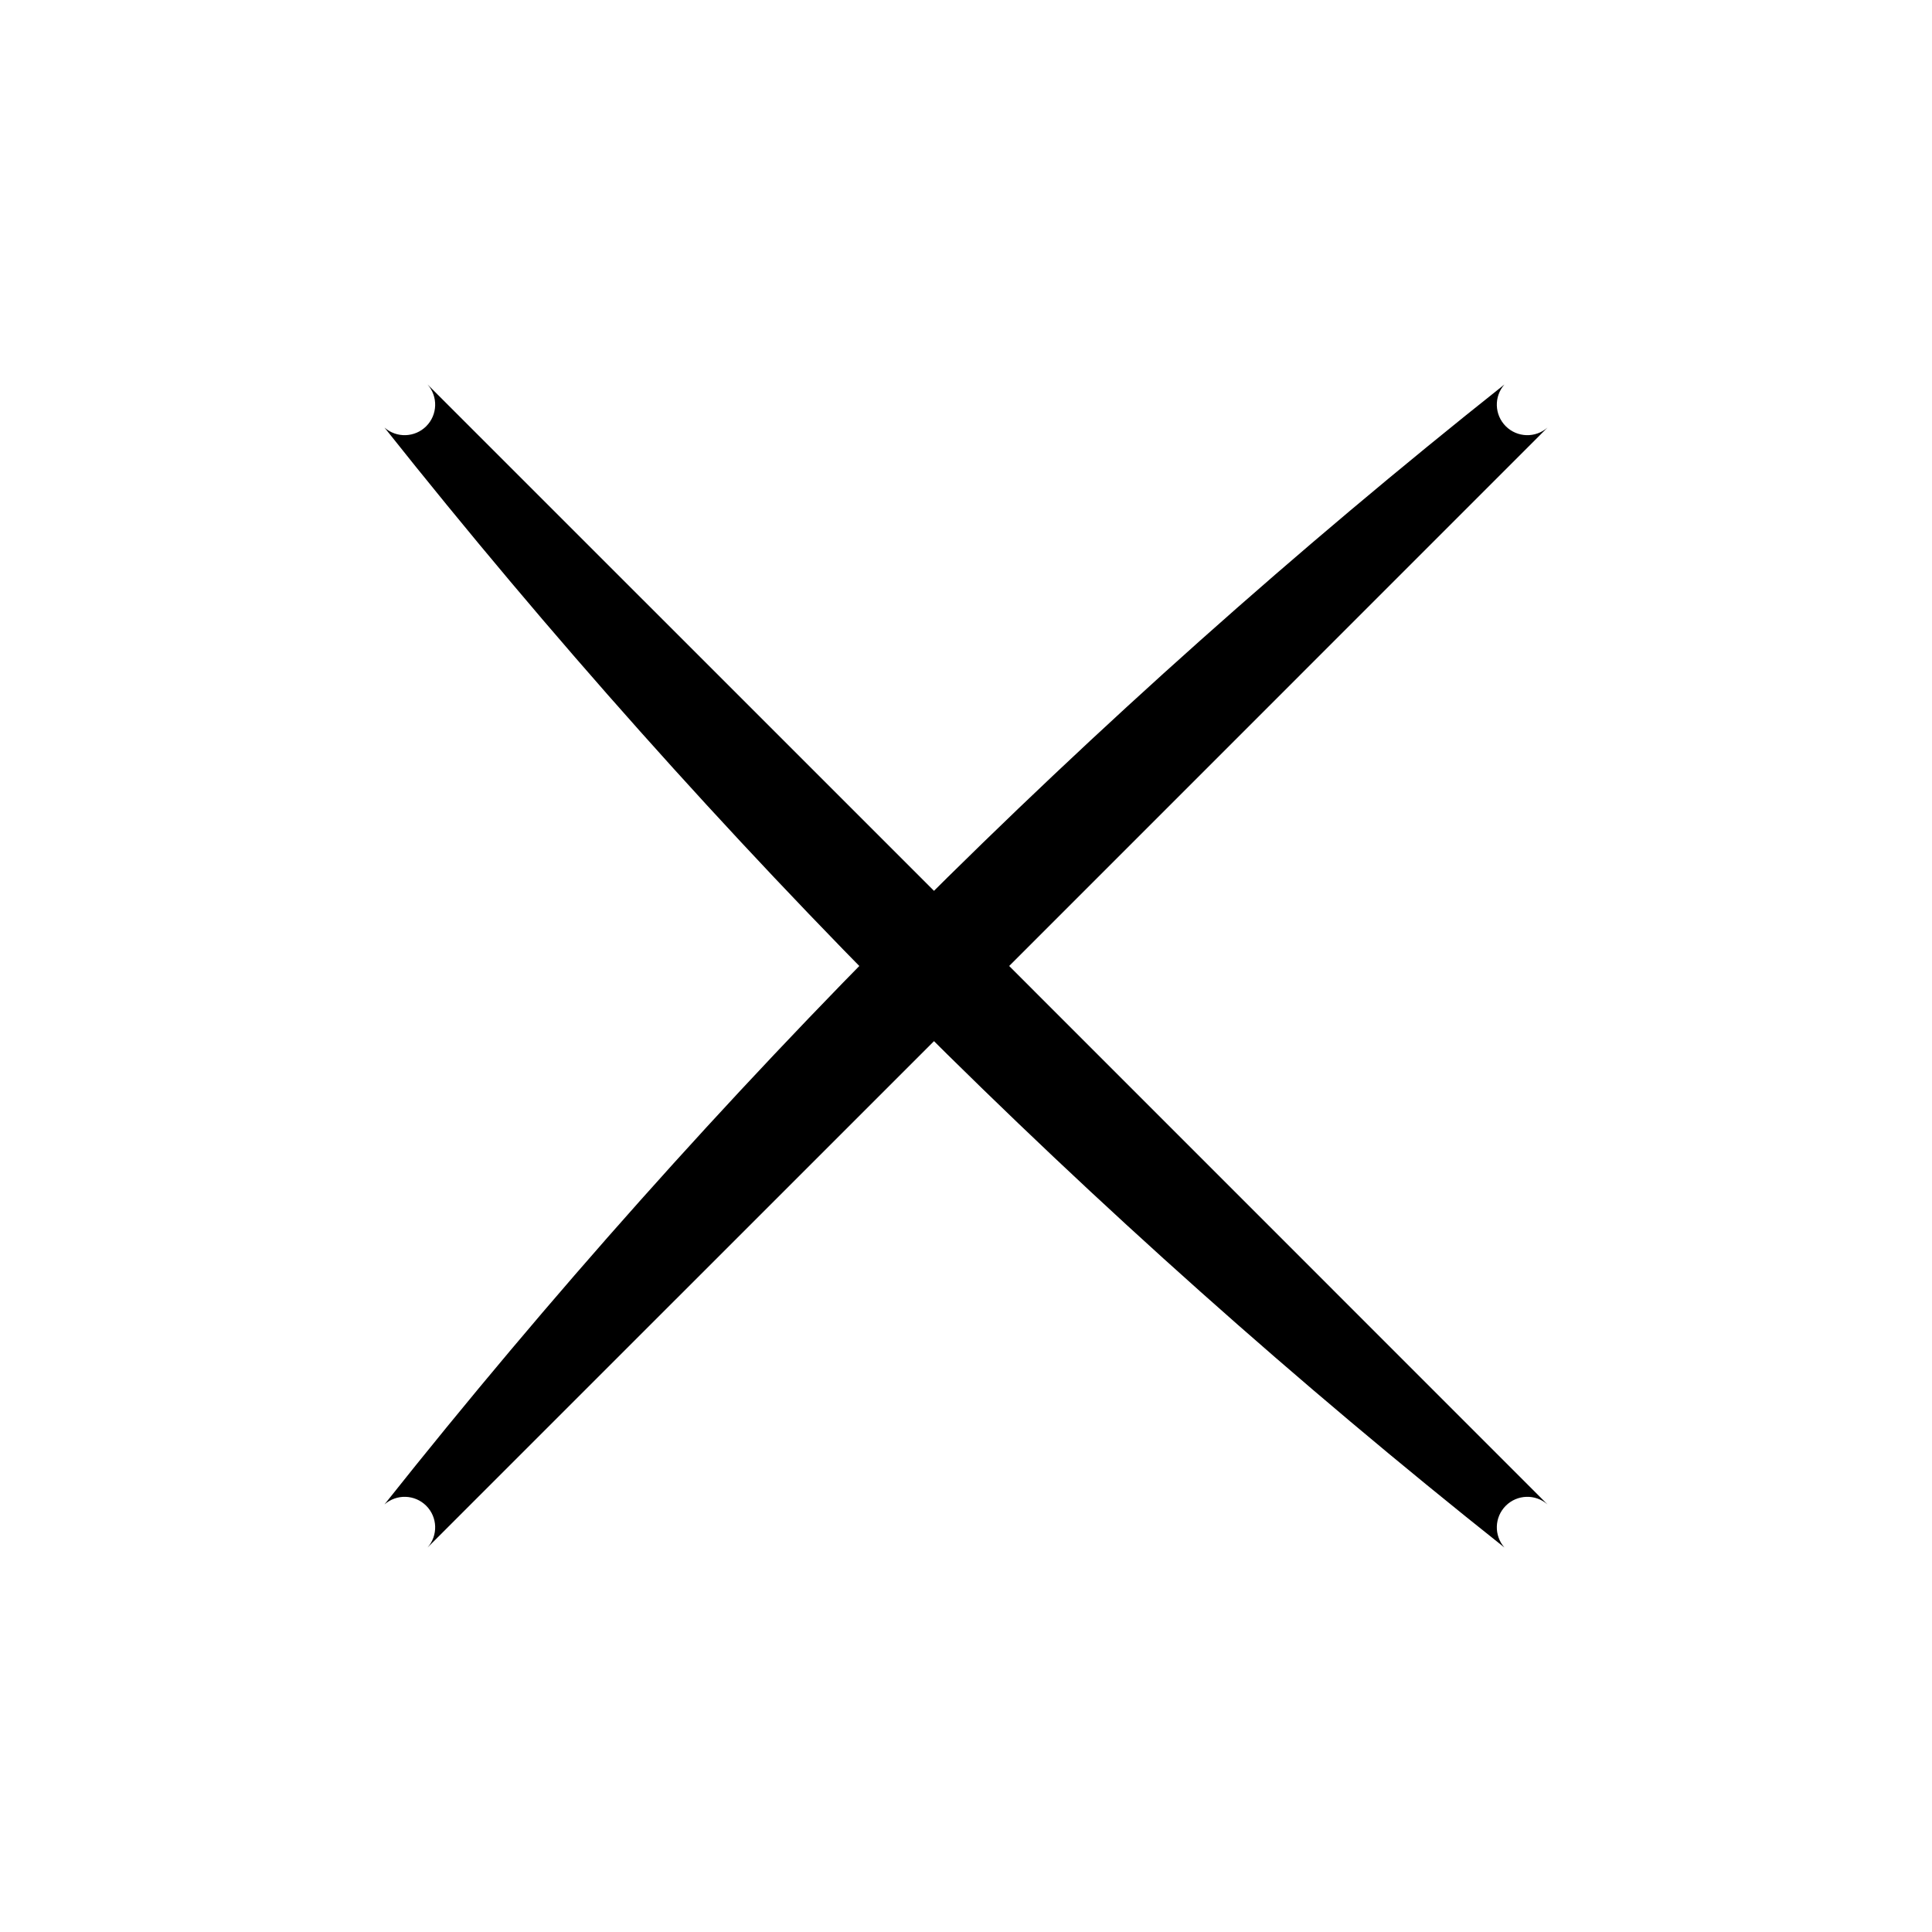
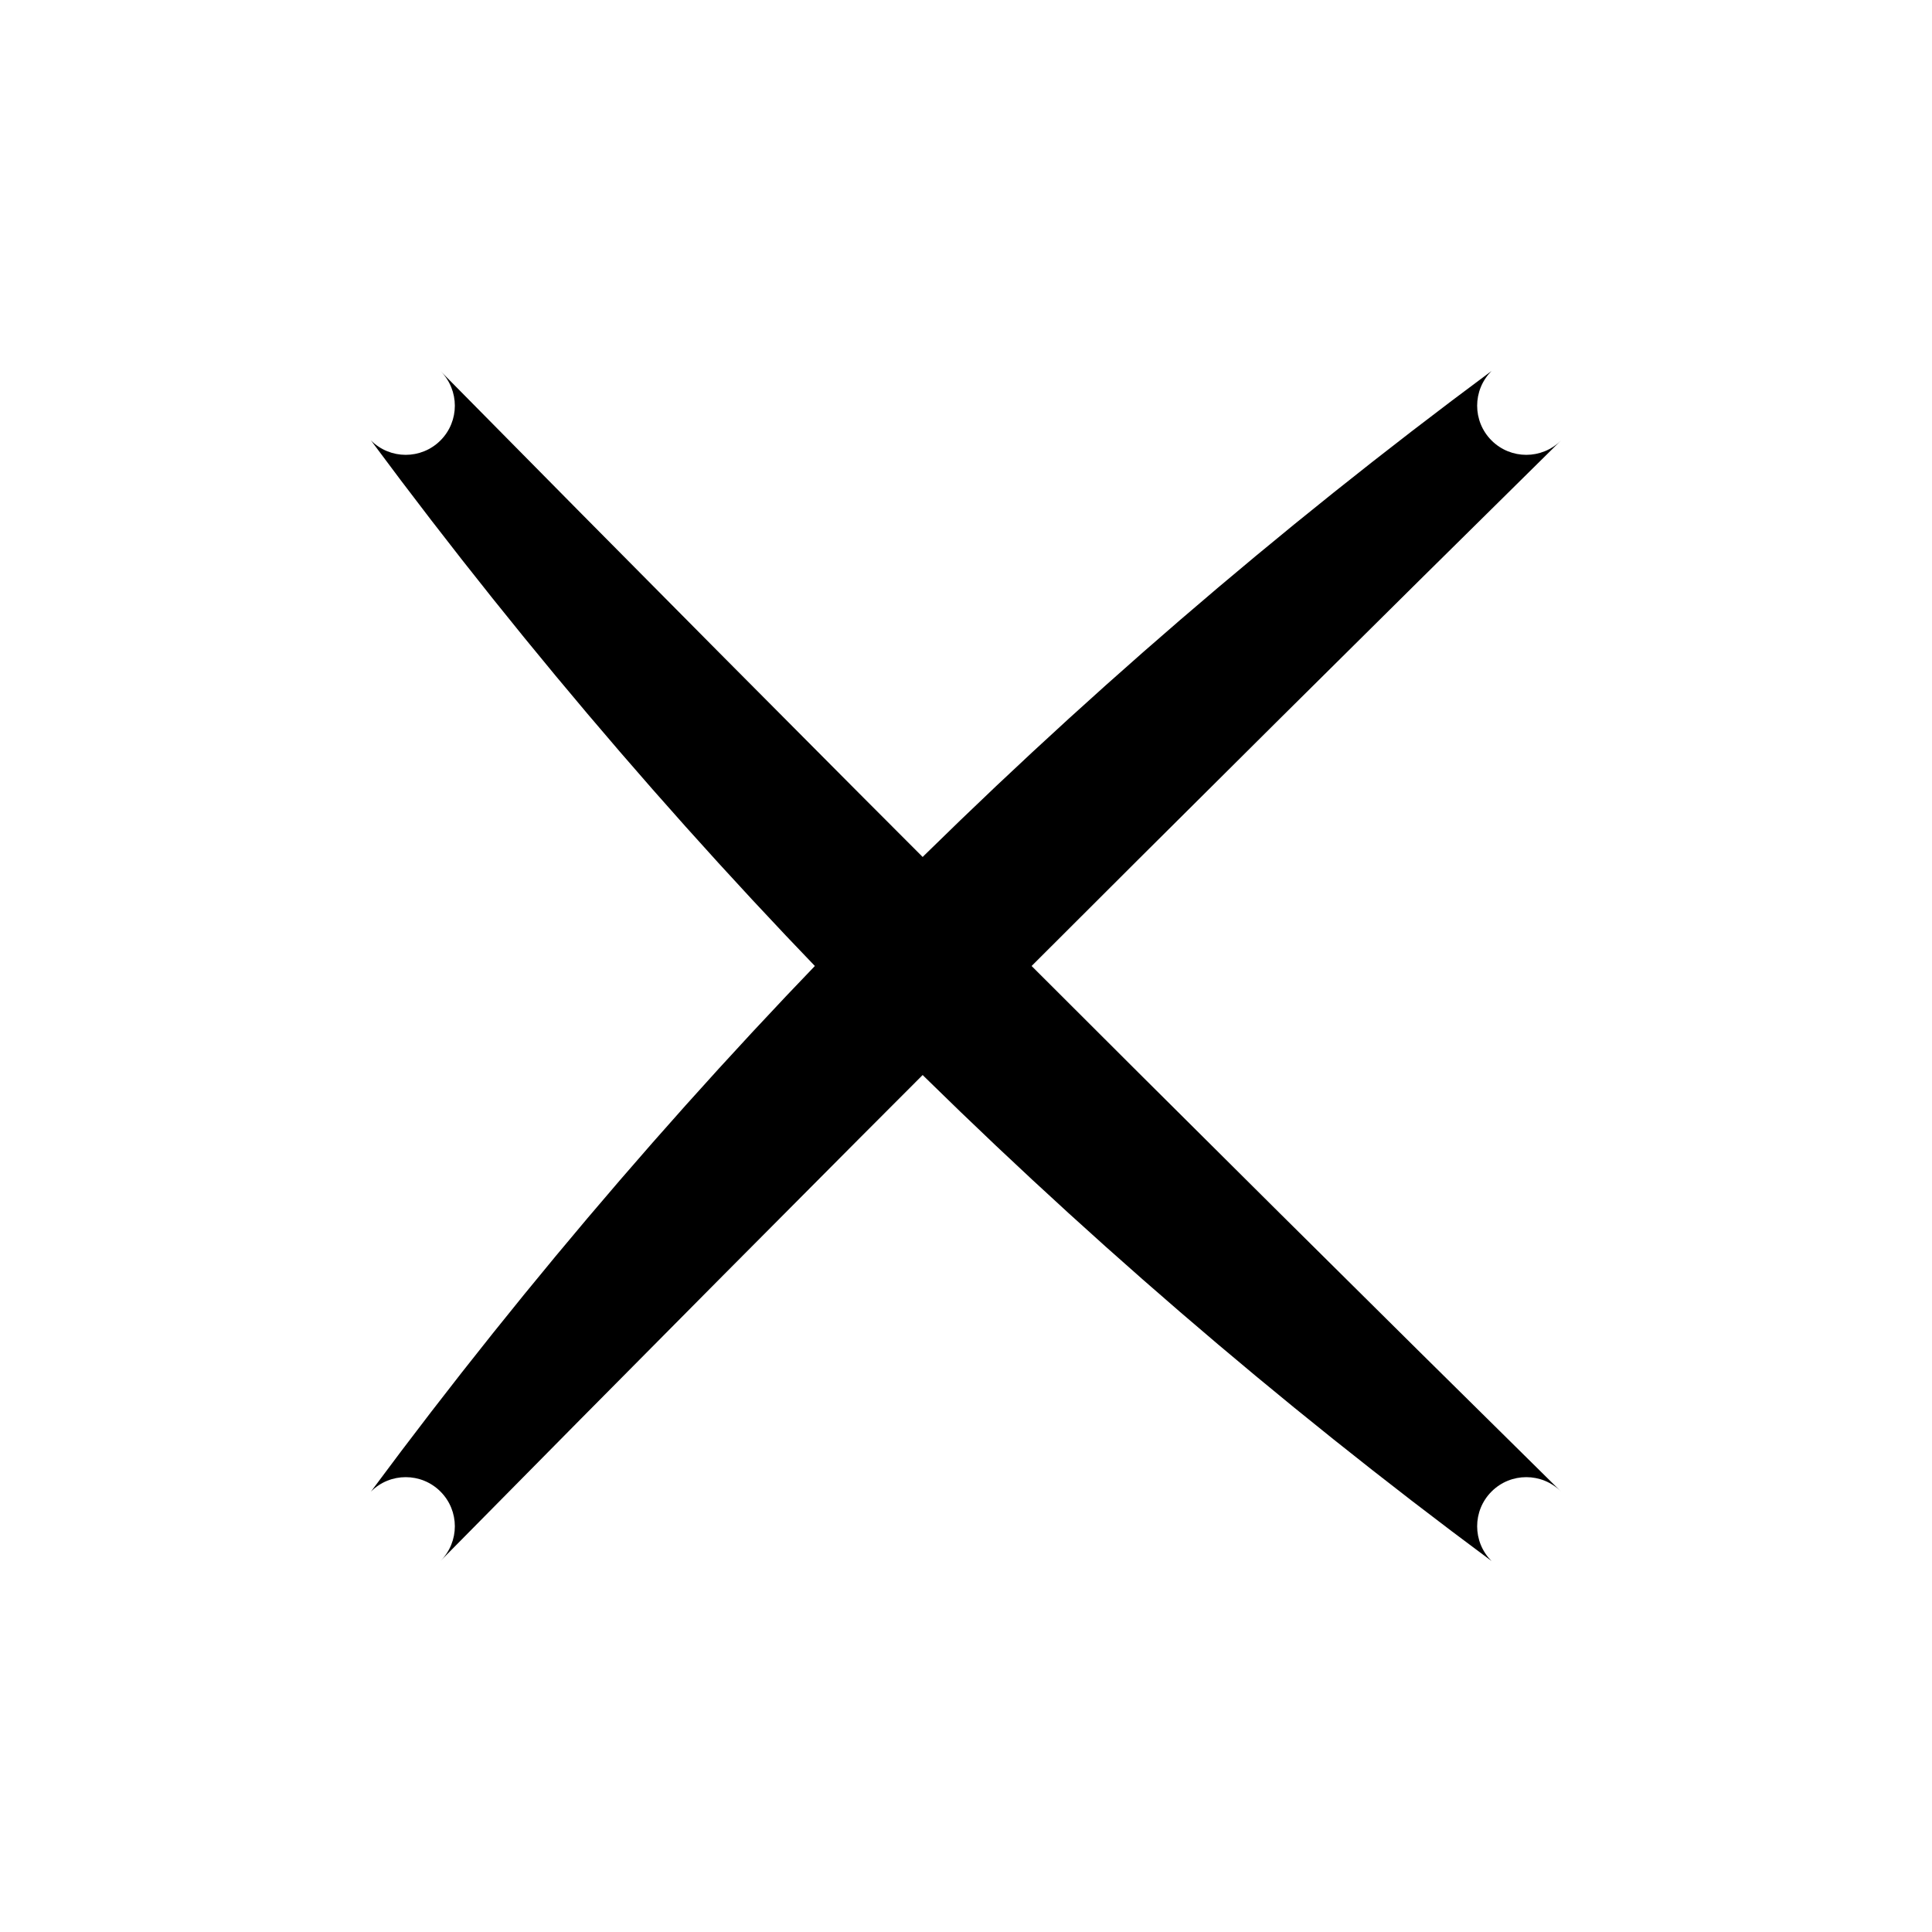
<svg xmlns="http://www.w3.org/2000/svg" viewBox="0 0 100 100" fill="currentColor" aria-hidden="true" focusable="false">
-   <path d="M 19.9 22.13 Q 45.56 54.44 77.87 80.1 A 1.58 1.58 0 0 1 80.1 77.87 Q 51.12 48.88 22.13 19.9 A 1.58 1.58 0 0 1 19.9 22.13 Z" fill-rule="evenodd" />
-   <path d="M 77.87 19.9 Q 45.56 45.56 19.9 77.87 A 1.58 1.58 0 0 1 22.13 80.1 Q 51.12 51.12 80.1 22.13 A 1.58 1.58 0 0 1 77.87 19.9 Z" fill-rule="evenodd" />
+   <g transform="matrix(1.45 0 0 1.45 -22.5 -22.5)">
+     <path d="M 28.76 31.24 Q 45.79 54.21 68.76 71.24 A 1.75 1.75 0 0 1 71.24 68.76 Q 51.1 48.9 31.24 28.76 A 1.75 1.75 0 0 1 28.76 31.24 Z" fill-rule="evenodd" />
+     <path d="M 68.76 28.76 Q 45.79 45.79 28.76 68.76 A 1.75 1.75 0 0 1 31.24 71.24 Q 51.1 51.1 71.24 31.24 A 1.75 1.75 0 0 1 68.76 28.76 Z" fill-rule="evenodd" />
+   </g>
</svg>
